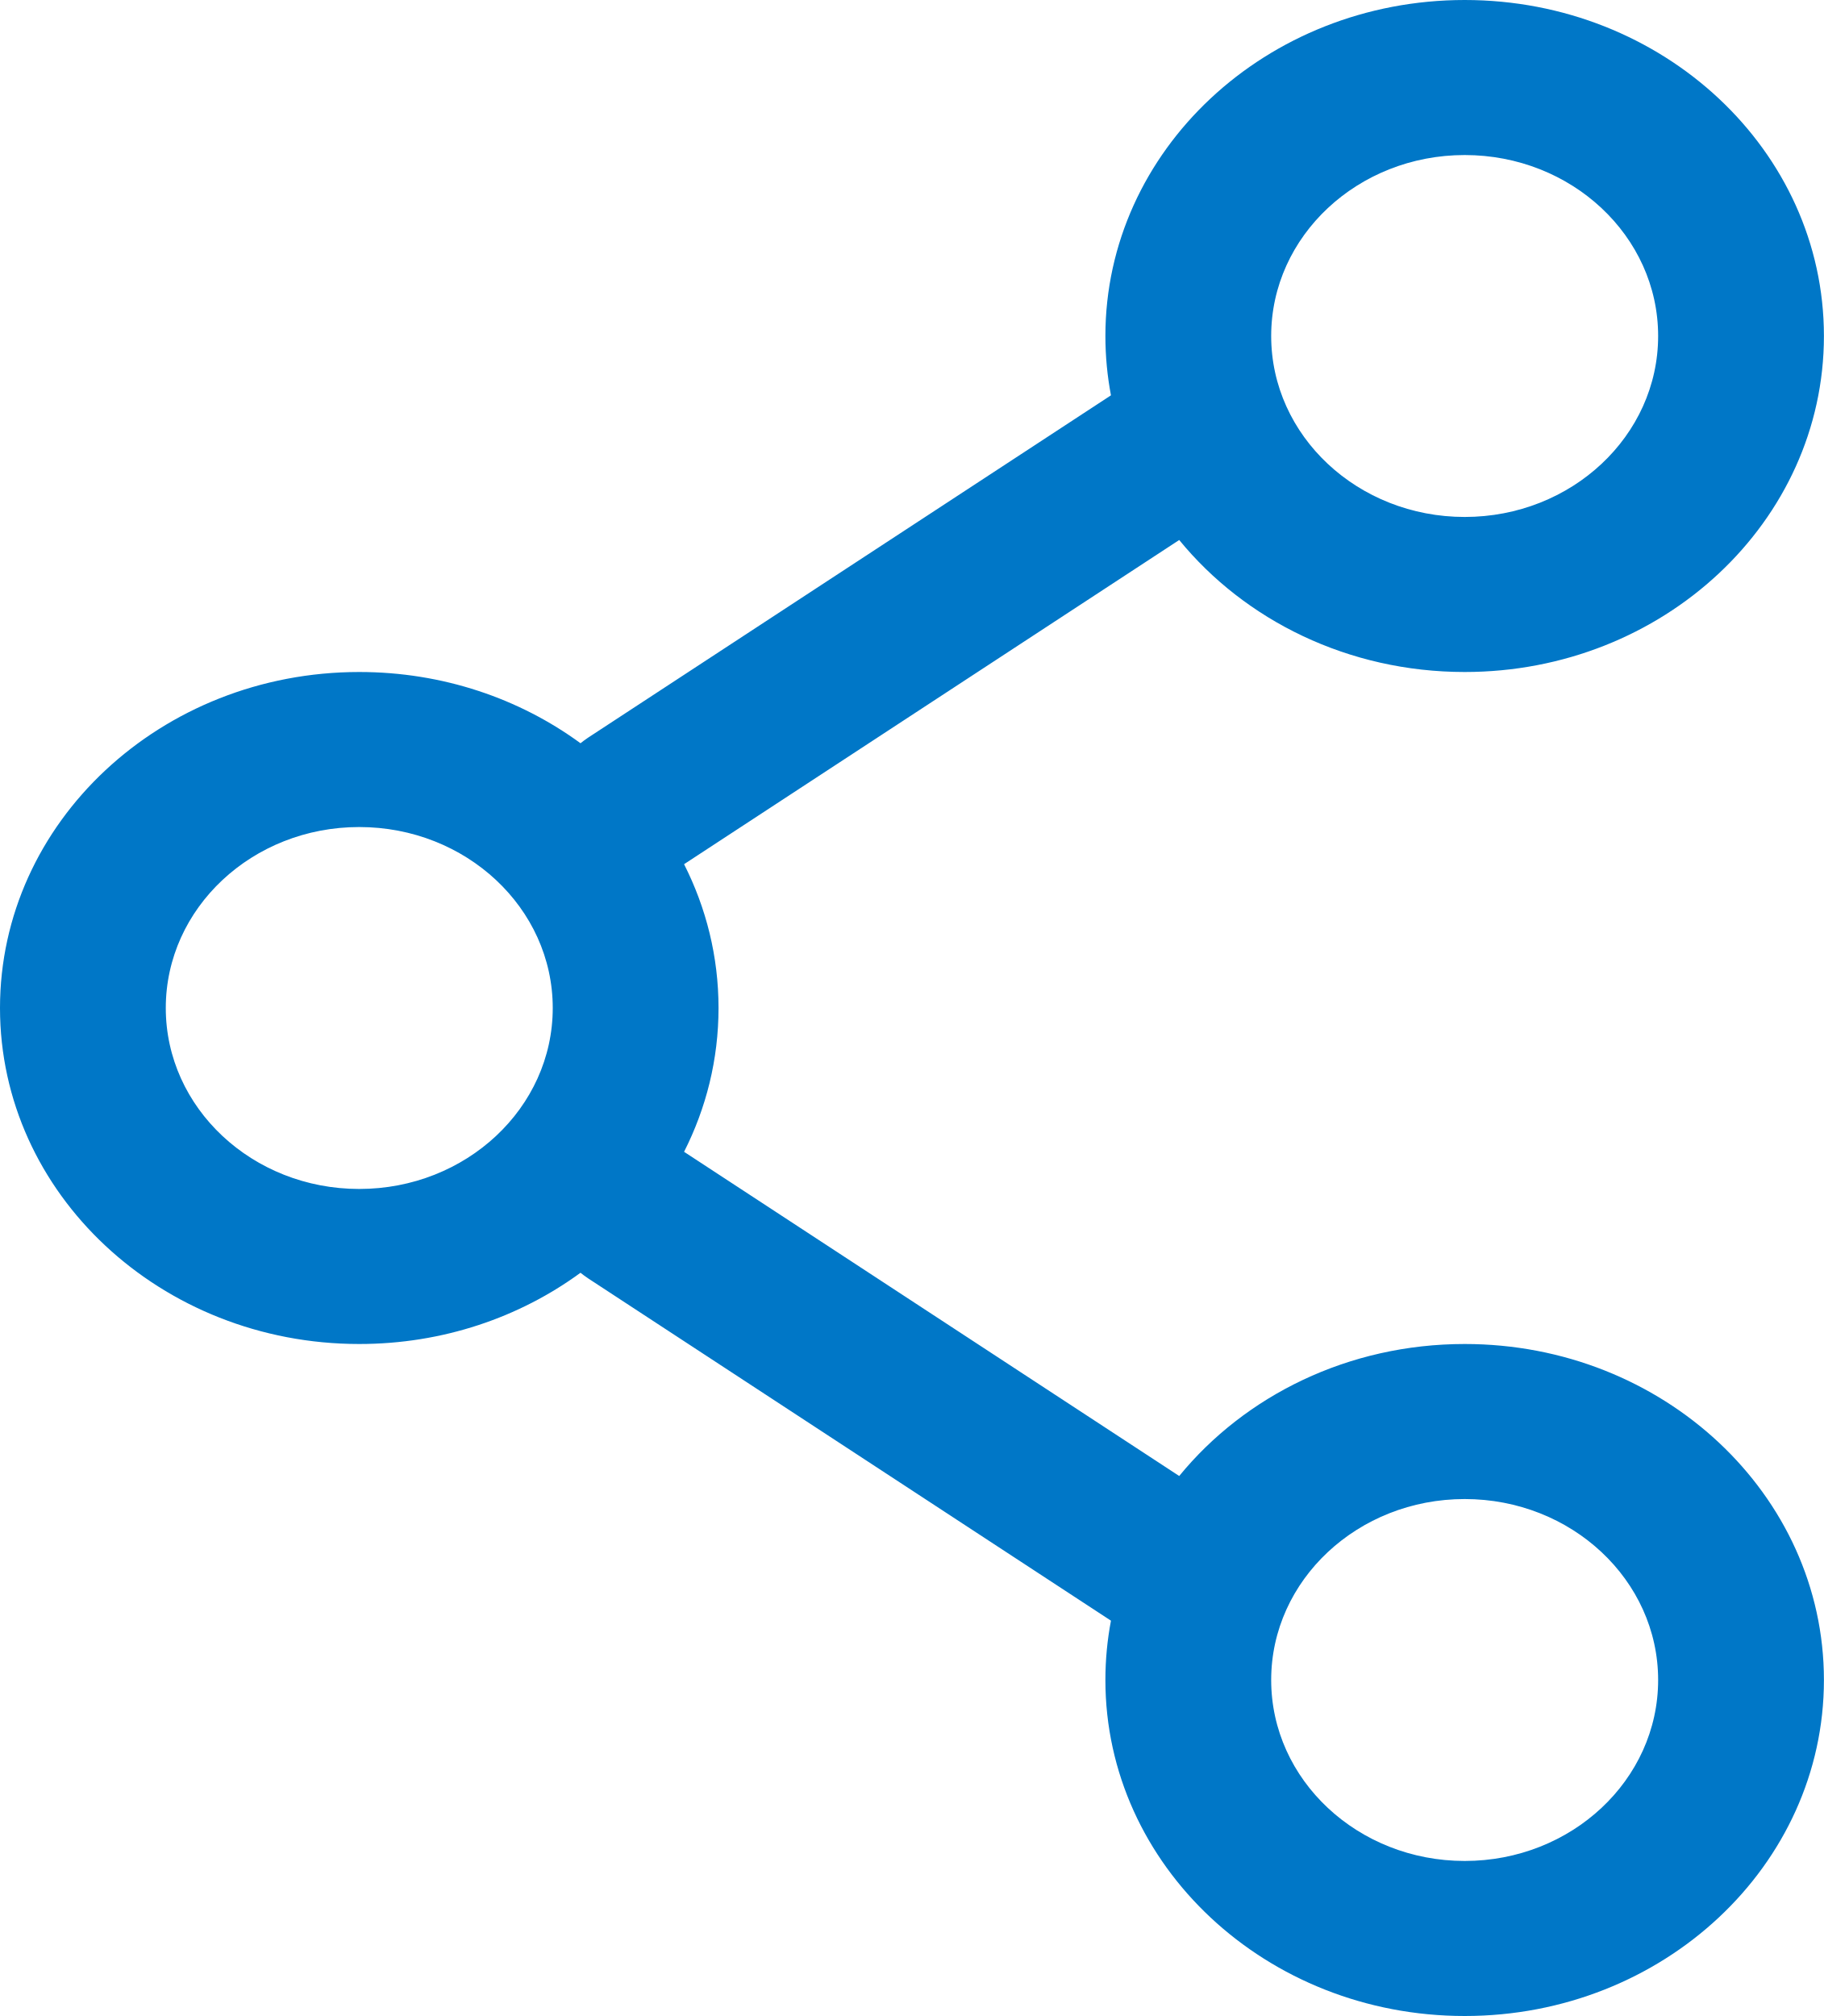
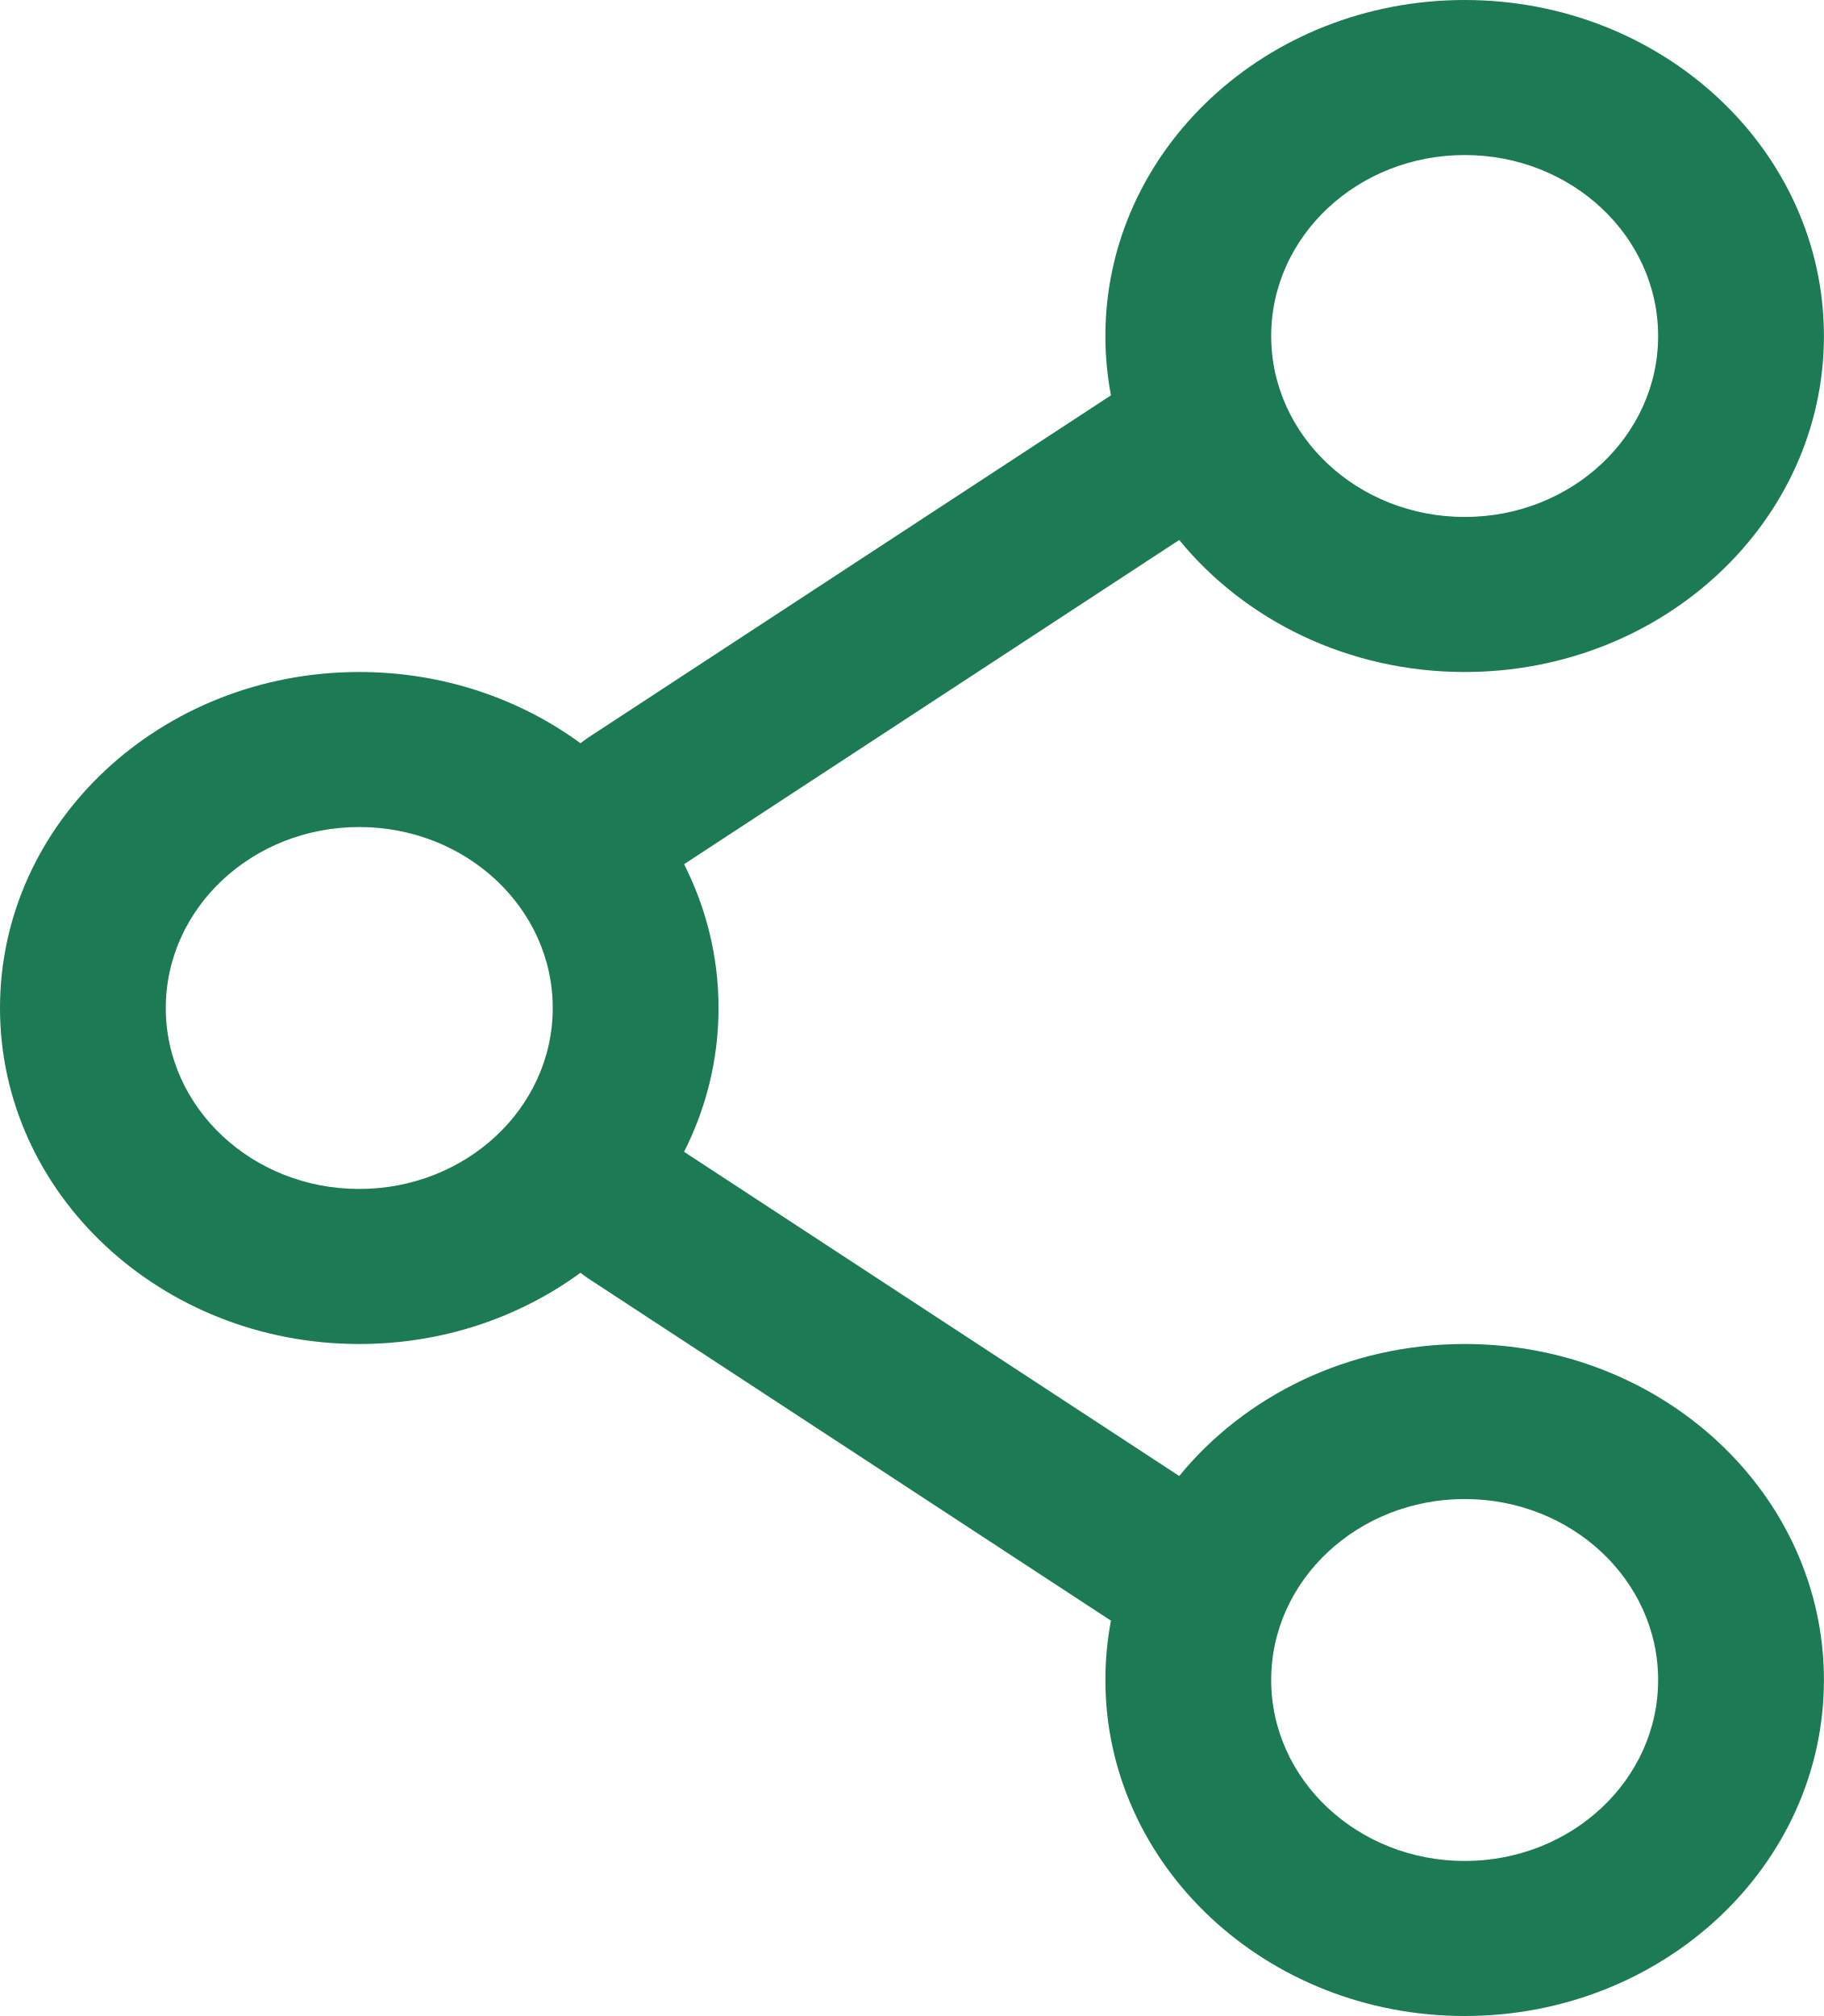
<svg xmlns="http://www.w3.org/2000/svg" width="19" height="21" viewBox="0 0 19 21" fill="none">
-   <path id="Vector" fill-rule="evenodd" clip-rule="evenodd" d="M15.258 0C13.191 0 11.515 1.567 11.515 3.5C11.515 3.711 11.535 3.918 11.573 4.118L6.126 7.684C6.098 7.703 6.072 7.722 6.047 7.742C5.412 7.277 4.612 7 3.742 7C1.676 7 0 8.567 0 10.5C0 12.433 1.676 14 3.742 14C4.612 14 5.412 13.723 6.047 13.258C6.072 13.278 6.098 13.297 6.126 13.316L11.573 16.882C11.535 17.082 11.515 17.289 11.515 17.5C11.515 19.433 13.191 21 15.258 21C17.324 21 19 19.433 19 17.5C19 15.567 17.324 14 15.258 14C14.045 14 12.968 14.539 12.284 15.375L7.126 11.998C7.356 11.544 7.485 11.036 7.485 10.5C7.485 9.964 7.356 9.456 7.126 9.002L12.284 5.625C12.968 6.461 14.045 7 15.258 7C17.324 7 19 5.433 19 3.5C19 1.567 17.324 0 15.258 0ZM13.242 3.5C13.242 2.459 14.145 1.615 15.258 1.615C16.37 1.615 17.273 2.459 17.273 3.5C17.273 4.541 16.37 5.385 15.258 5.385C14.145 5.385 13.242 4.541 13.242 3.5ZM3.742 8.615C2.629 8.615 1.727 9.459 1.727 10.5C1.727 11.541 2.629 12.385 3.742 12.385C4.855 12.385 5.758 11.541 5.758 10.5C5.758 9.459 4.855 8.615 3.742 8.615ZM15.258 15.615C14.145 15.615 13.242 16.459 13.242 17.5C13.242 18.541 14.145 19.385 15.258 19.385C16.37 19.385 17.273 18.541 17.273 17.5C17.273 16.459 16.37 15.615 15.258 15.615Z" fill="#0077C7" />
+   <path id="Vector" fill-rule="evenodd" clip-rule="evenodd" d="M15.258 0C13.191 0 11.515 1.567 11.515 3.5C11.515 3.711 11.535 3.918 11.573 4.118L6.126 7.684C6.098 7.703 6.072 7.722 6.047 7.742C5.412 7.277 4.612 7 3.742 7C1.676 7 0 8.567 0 10.5C0 12.433 1.676 14 3.742 14C4.612 14 5.412 13.723 6.047 13.258C6.072 13.278 6.098 13.297 6.126 13.316L11.573 16.882C11.535 17.082 11.515 17.289 11.515 17.5C11.515 19.433 13.191 21 15.258 21C17.324 21 19 19.433 19 17.5C19 15.567 17.324 14 15.258 14C14.045 14 12.968 14.539 12.284 15.375L7.126 11.998C7.356 11.544 7.485 11.036 7.485 10.5C7.485 9.964 7.356 9.456 7.126 9.002L12.284 5.625C12.968 6.461 14.045 7 15.258 7C17.324 7 19 5.433 19 3.5C19 1.567 17.324 0 15.258 0ZM13.242 3.5C13.242 2.459 14.145 1.615 15.258 1.615C16.37 1.615 17.273 2.459 17.273 3.5C17.273 4.541 16.37 5.385 15.258 5.385C14.145 5.385 13.242 4.541 13.242 3.5ZM3.742 8.615C2.629 8.615 1.727 9.459 1.727 10.5C1.727 11.541 2.629 12.385 3.742 12.385C4.855 12.385 5.758 11.541 5.758 10.5C5.758 9.459 4.855 8.615 3.742 8.615ZM15.258 15.615C14.145 15.615 13.242 16.459 13.242 17.5C13.242 18.541 14.145 19.385 15.258 19.385C16.37 19.385 17.273 18.541 17.273 17.5C17.273 16.459 16.37 15.615 15.258 15.615Z" fill="#1c7a54" />
</svg>
